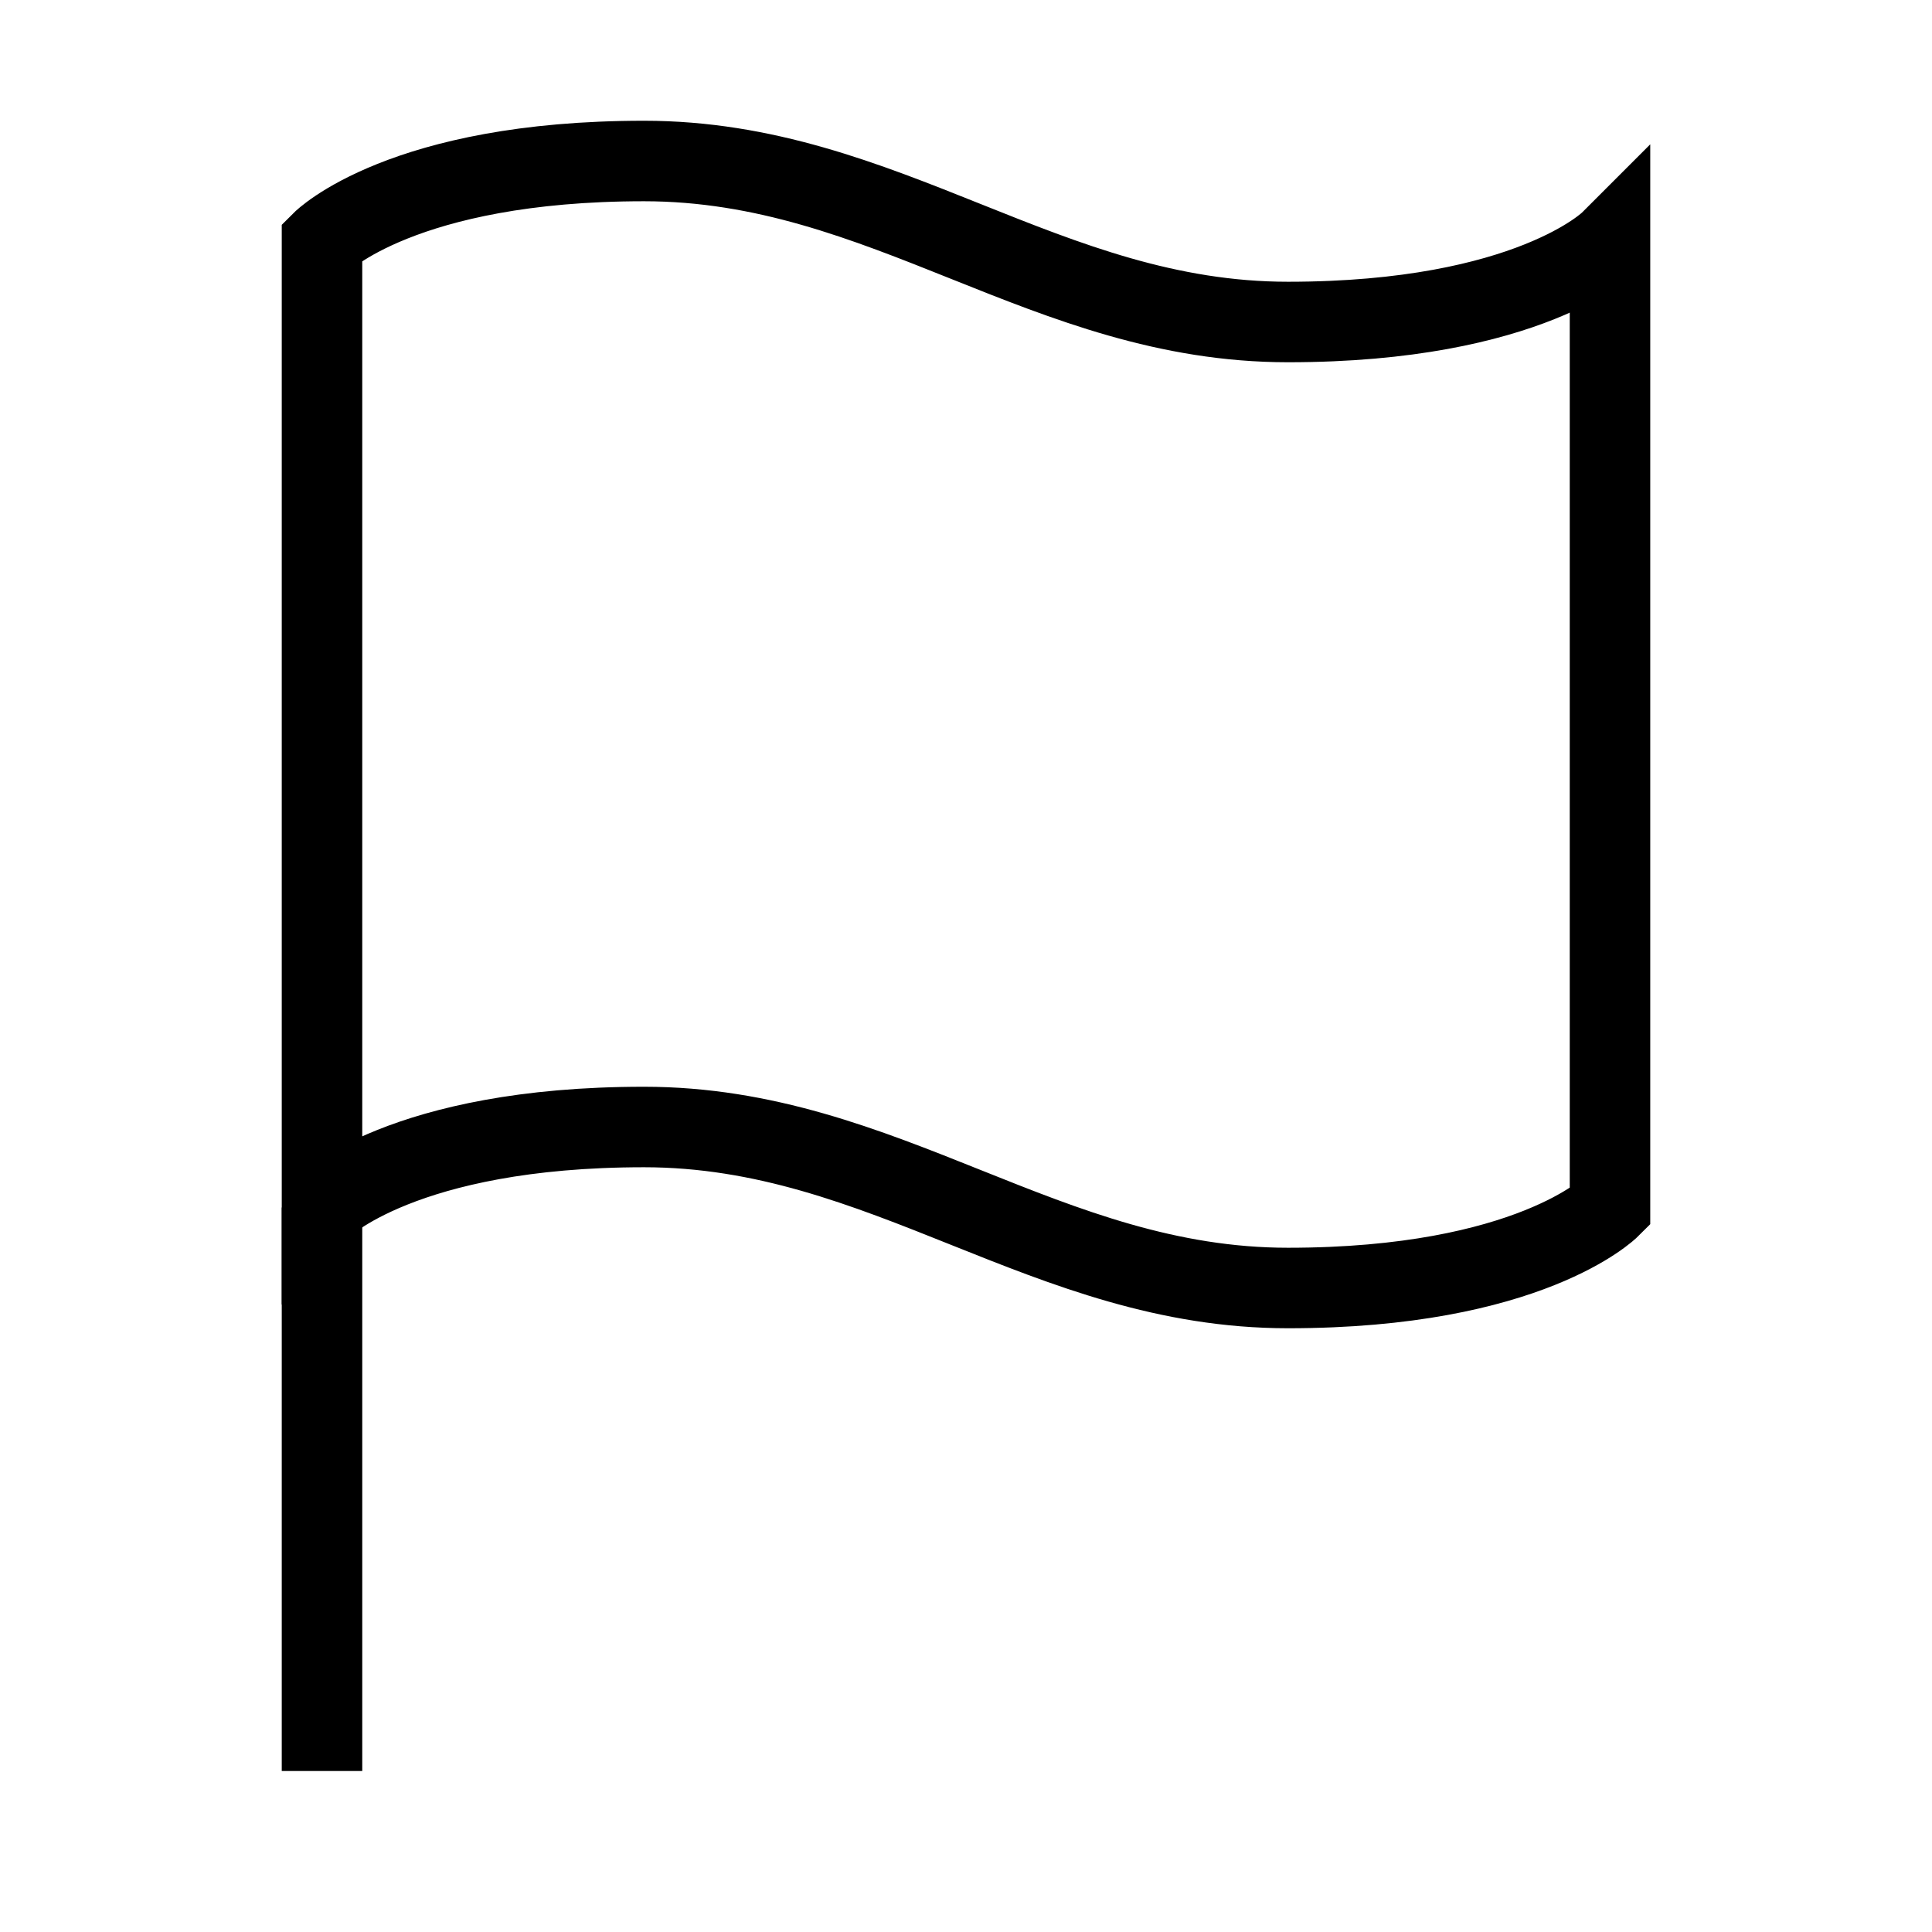
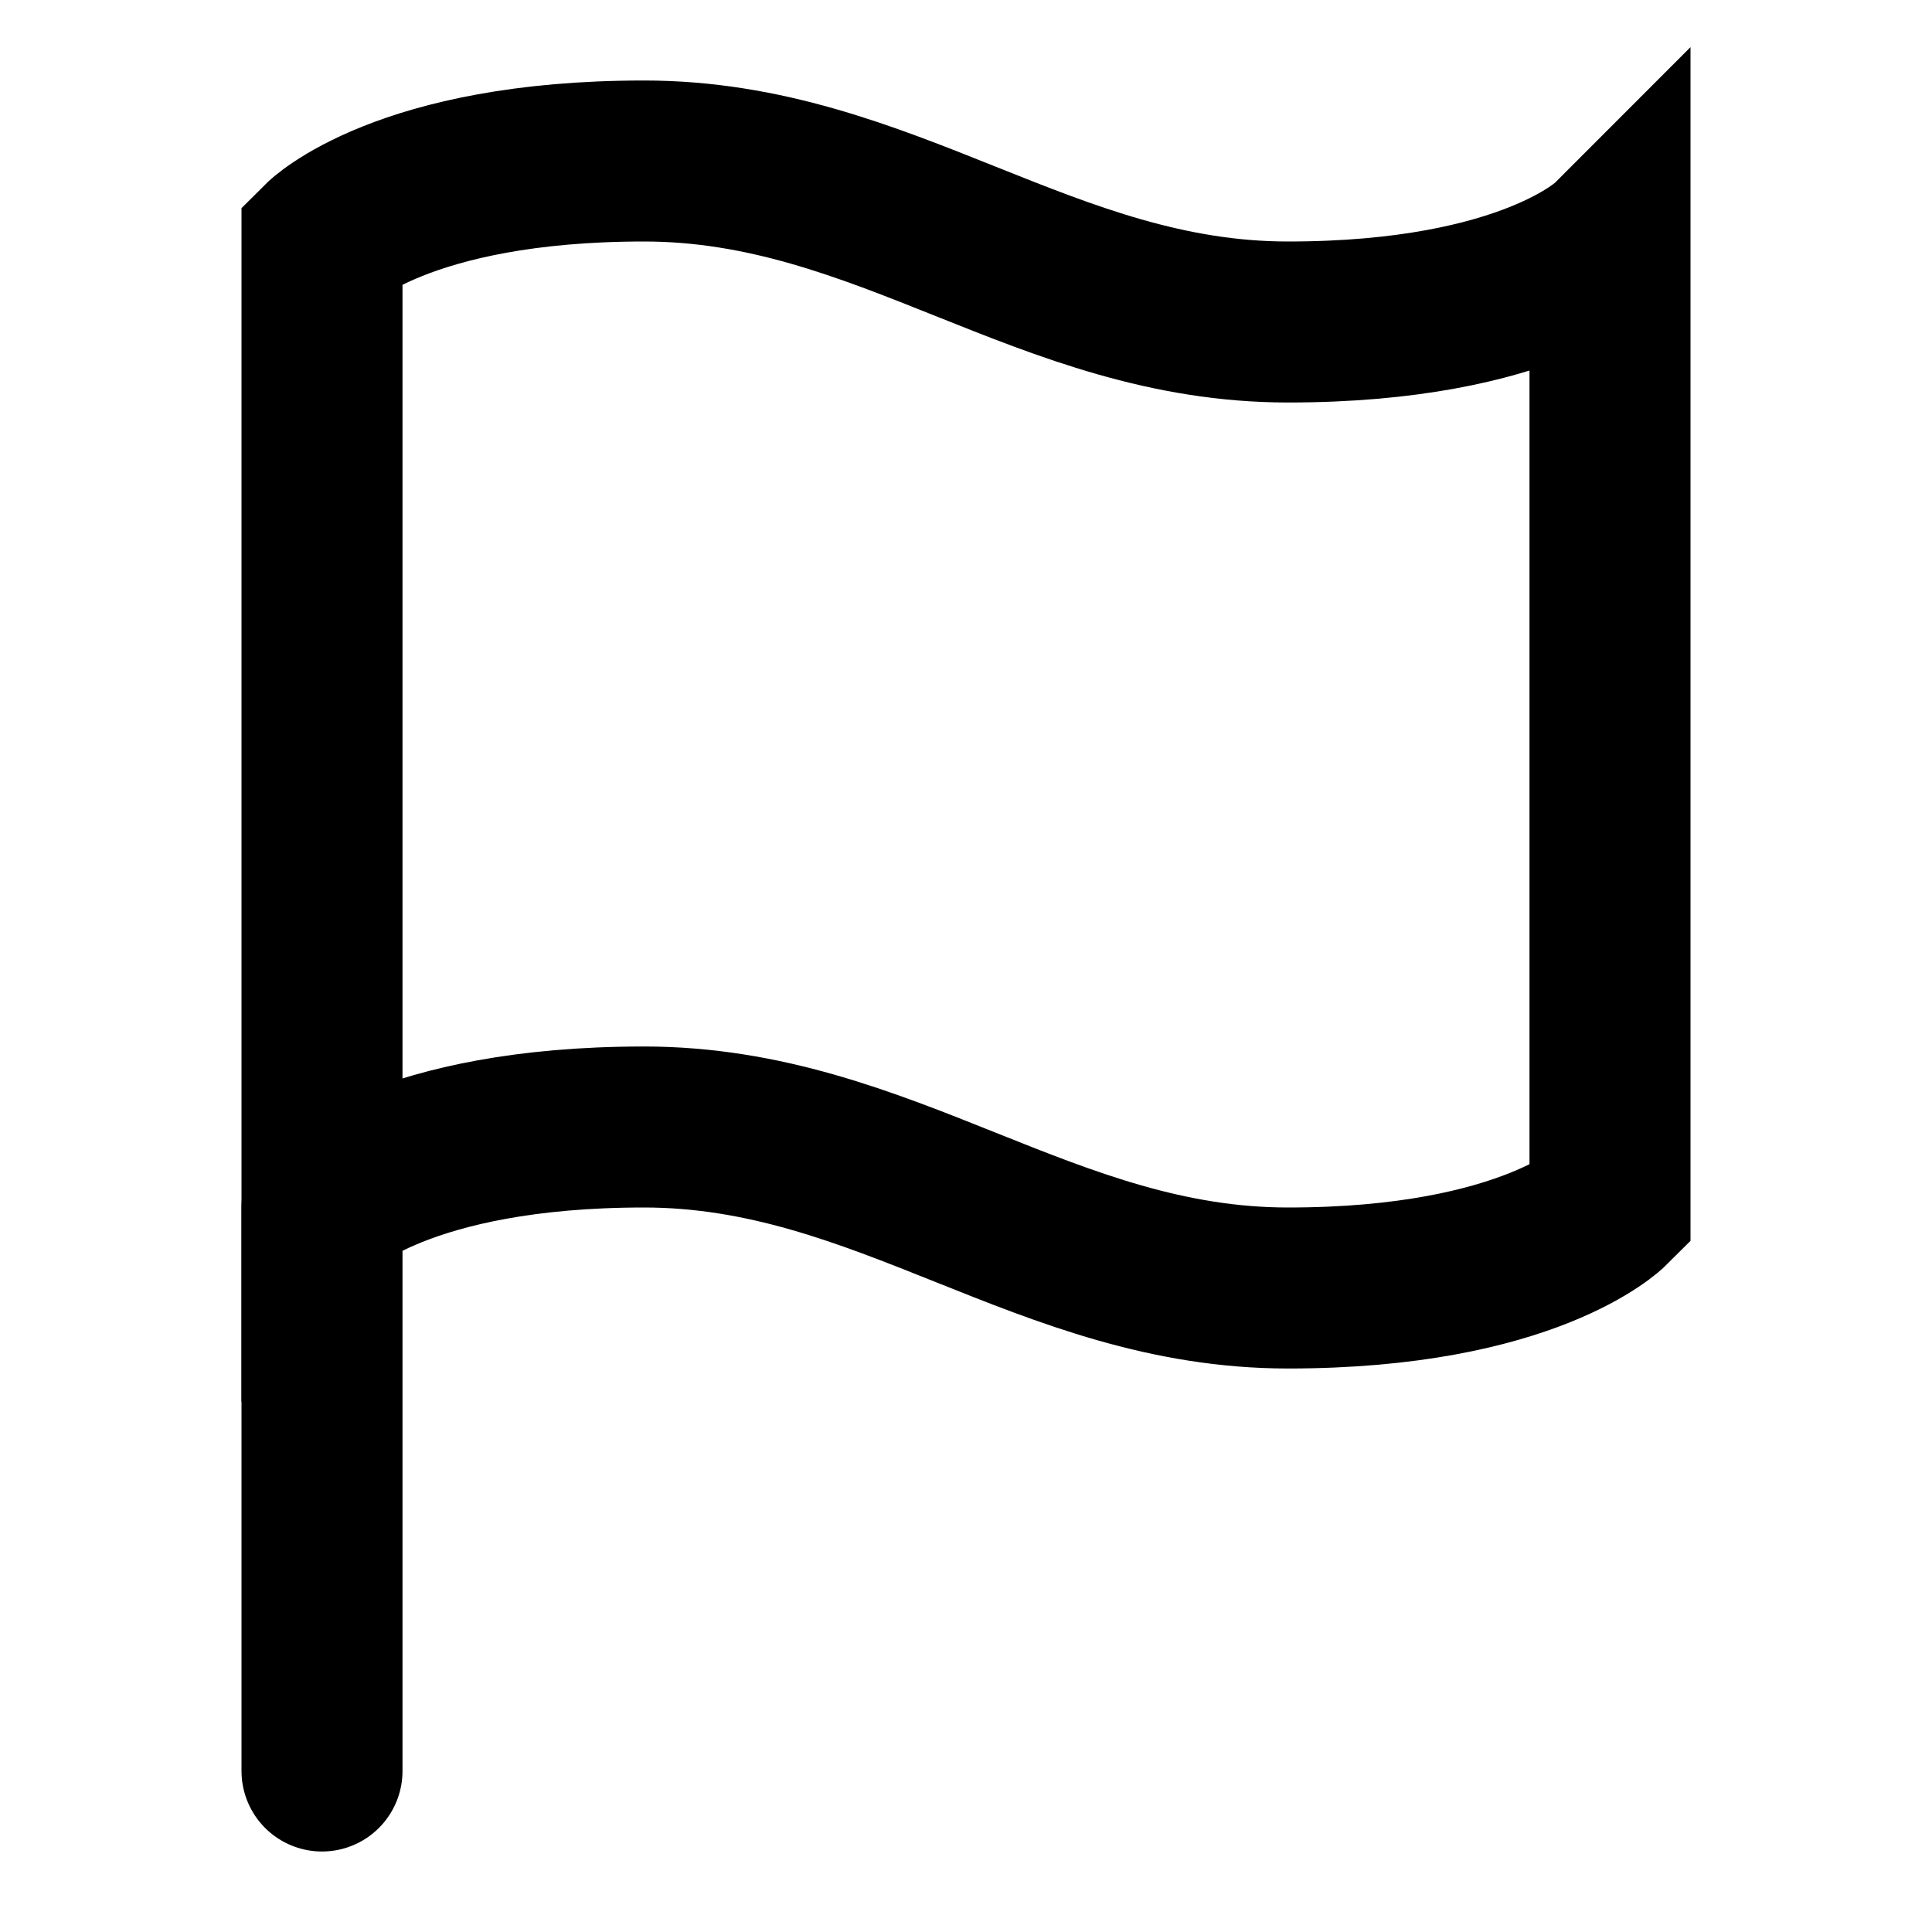
- <svg xmlns="http://www.w3.org/2000/svg" width="16" height="16" viewBox="0 0 24 24" fill="none" stroke="currentColor" strokeWidth="2" strokeLinecap="round" strokeLinejoin="round" className="feather feather-flag">
+ <svg xmlns="http://www.w3.org/2000/svg" width="16" height="16" viewBox="0 0 24 24" fill="none" stroke="currentColor" stroke-width="2" stroke-linecap="round" strokeLinejoin="round" class="feather feather-flag">
  <path d="M4 15s1-1 4-1 5 2 8 2 4-1 4-1V3s-1 1-4 1-5-2-8-2-4 1-4 1z" />
  <line x1="4" y1="22" x2="4" y2="15" />
</svg>
